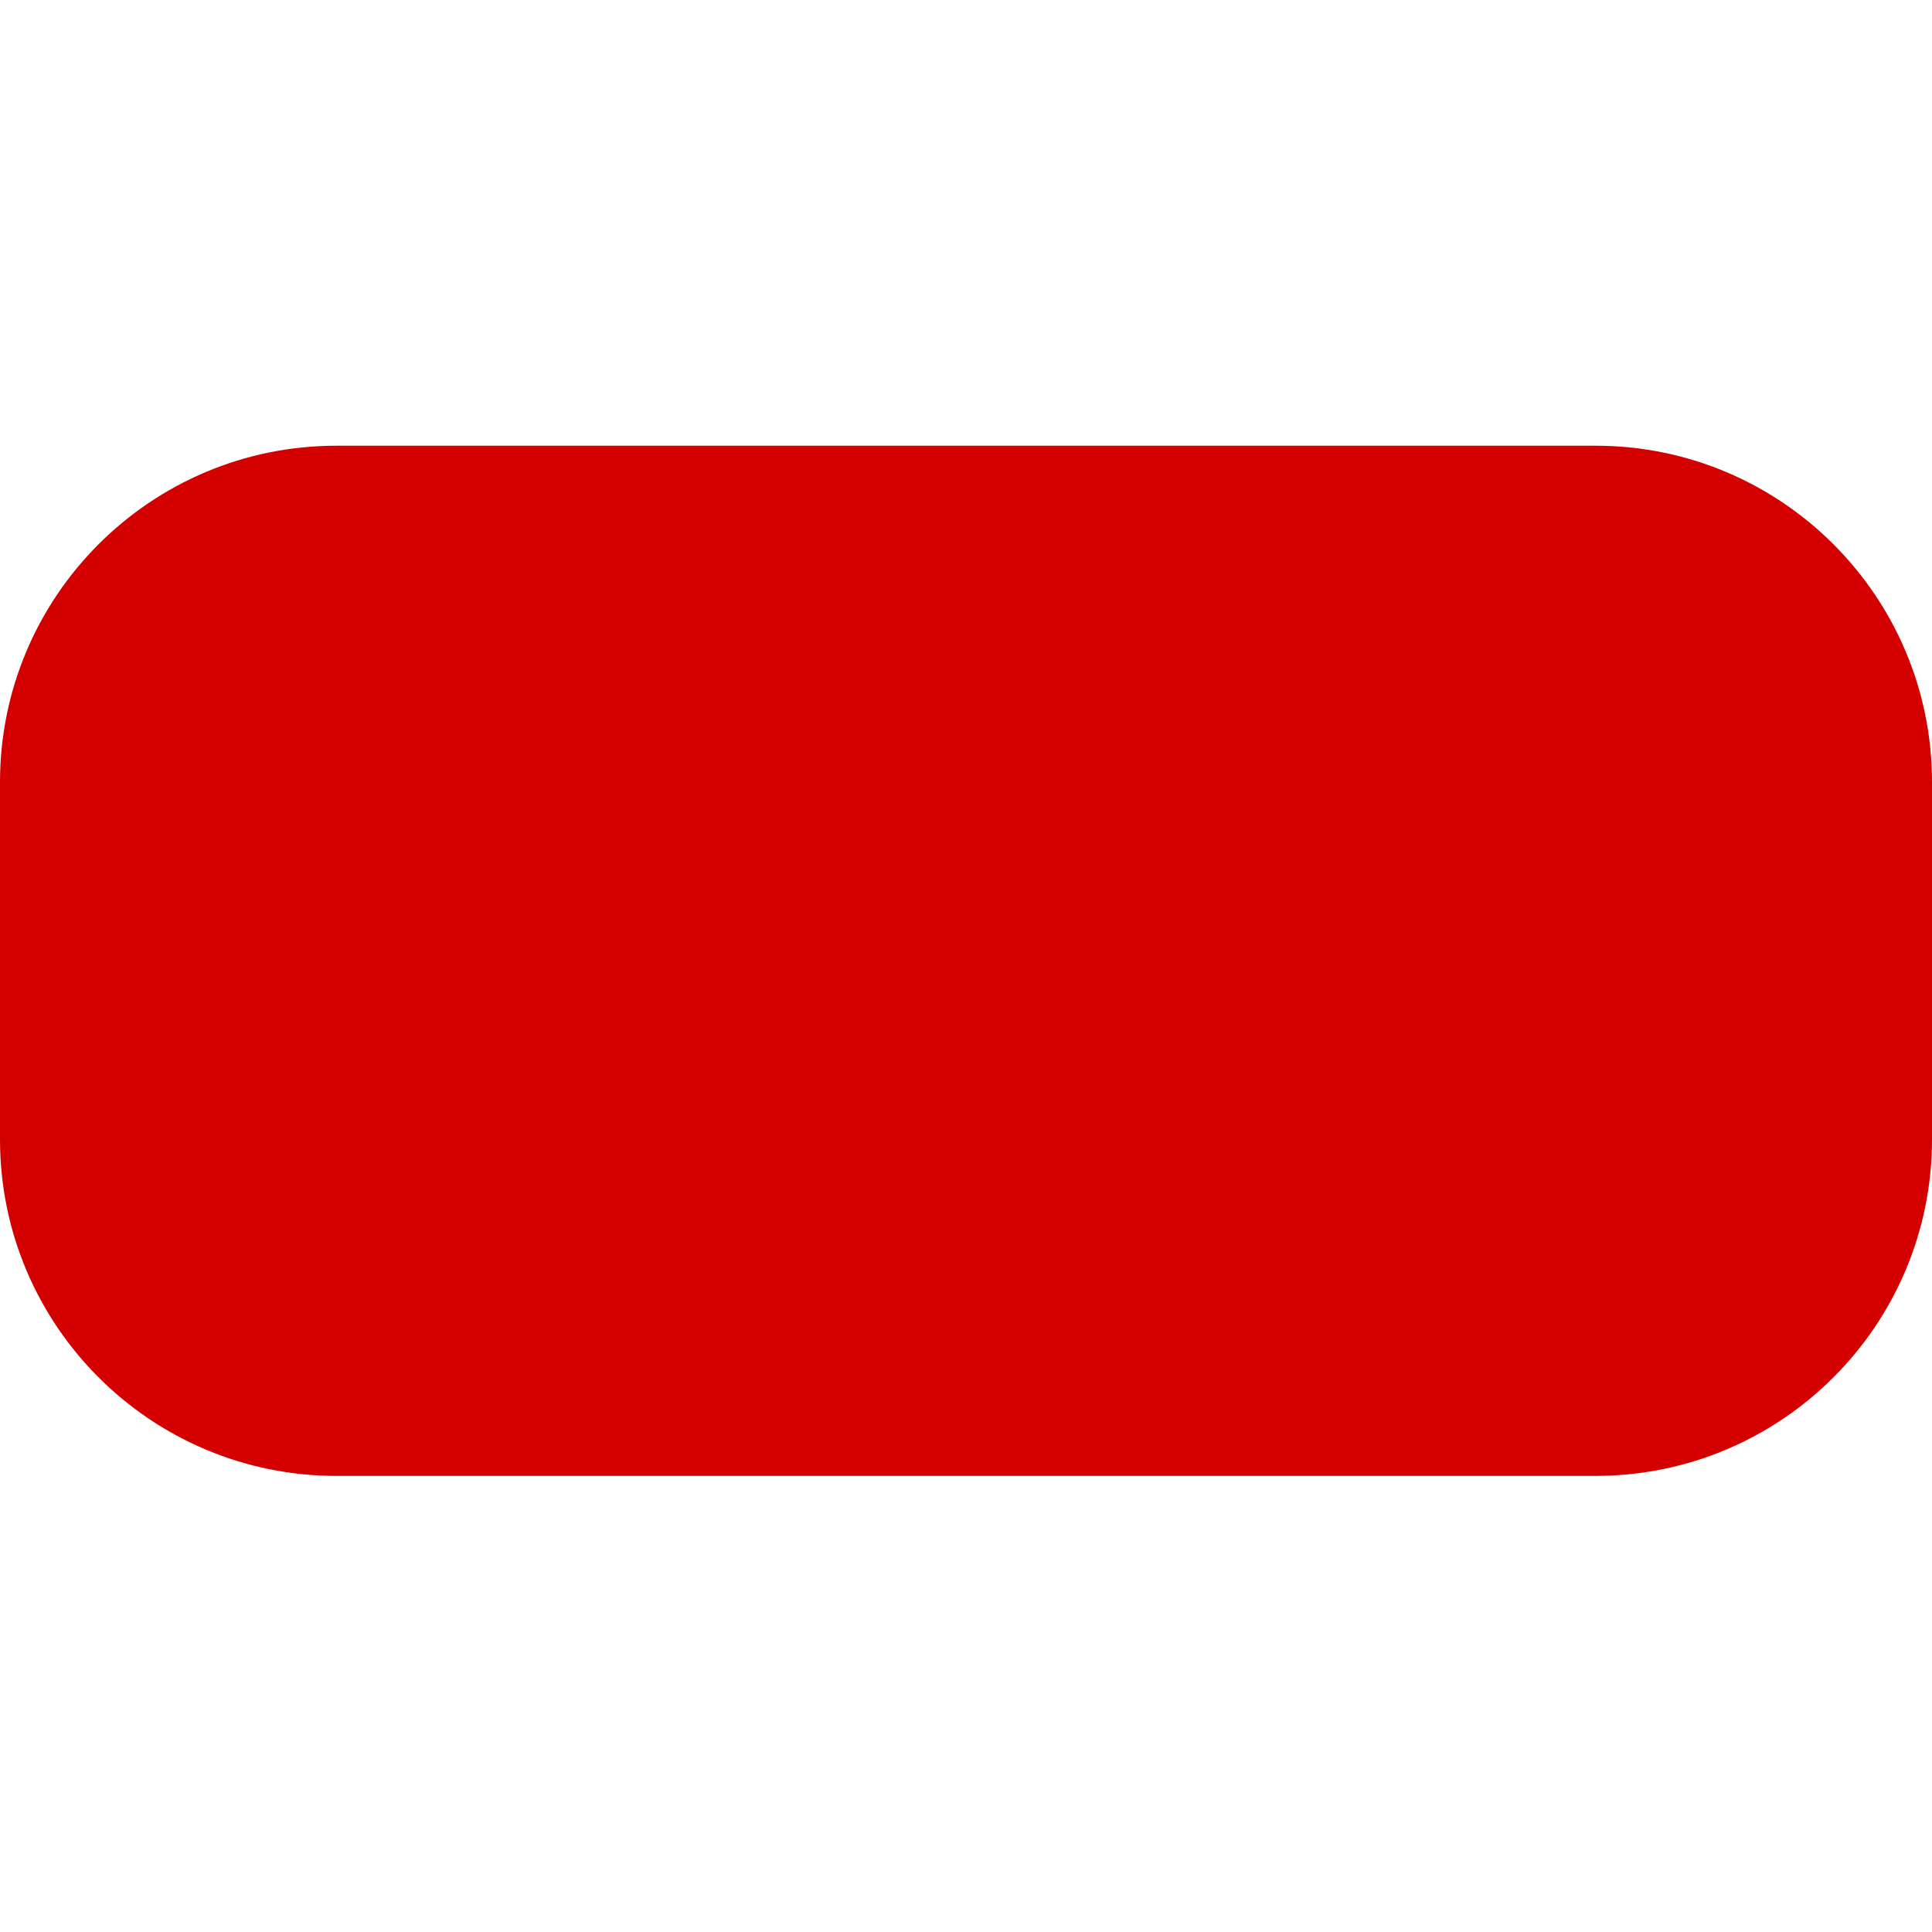
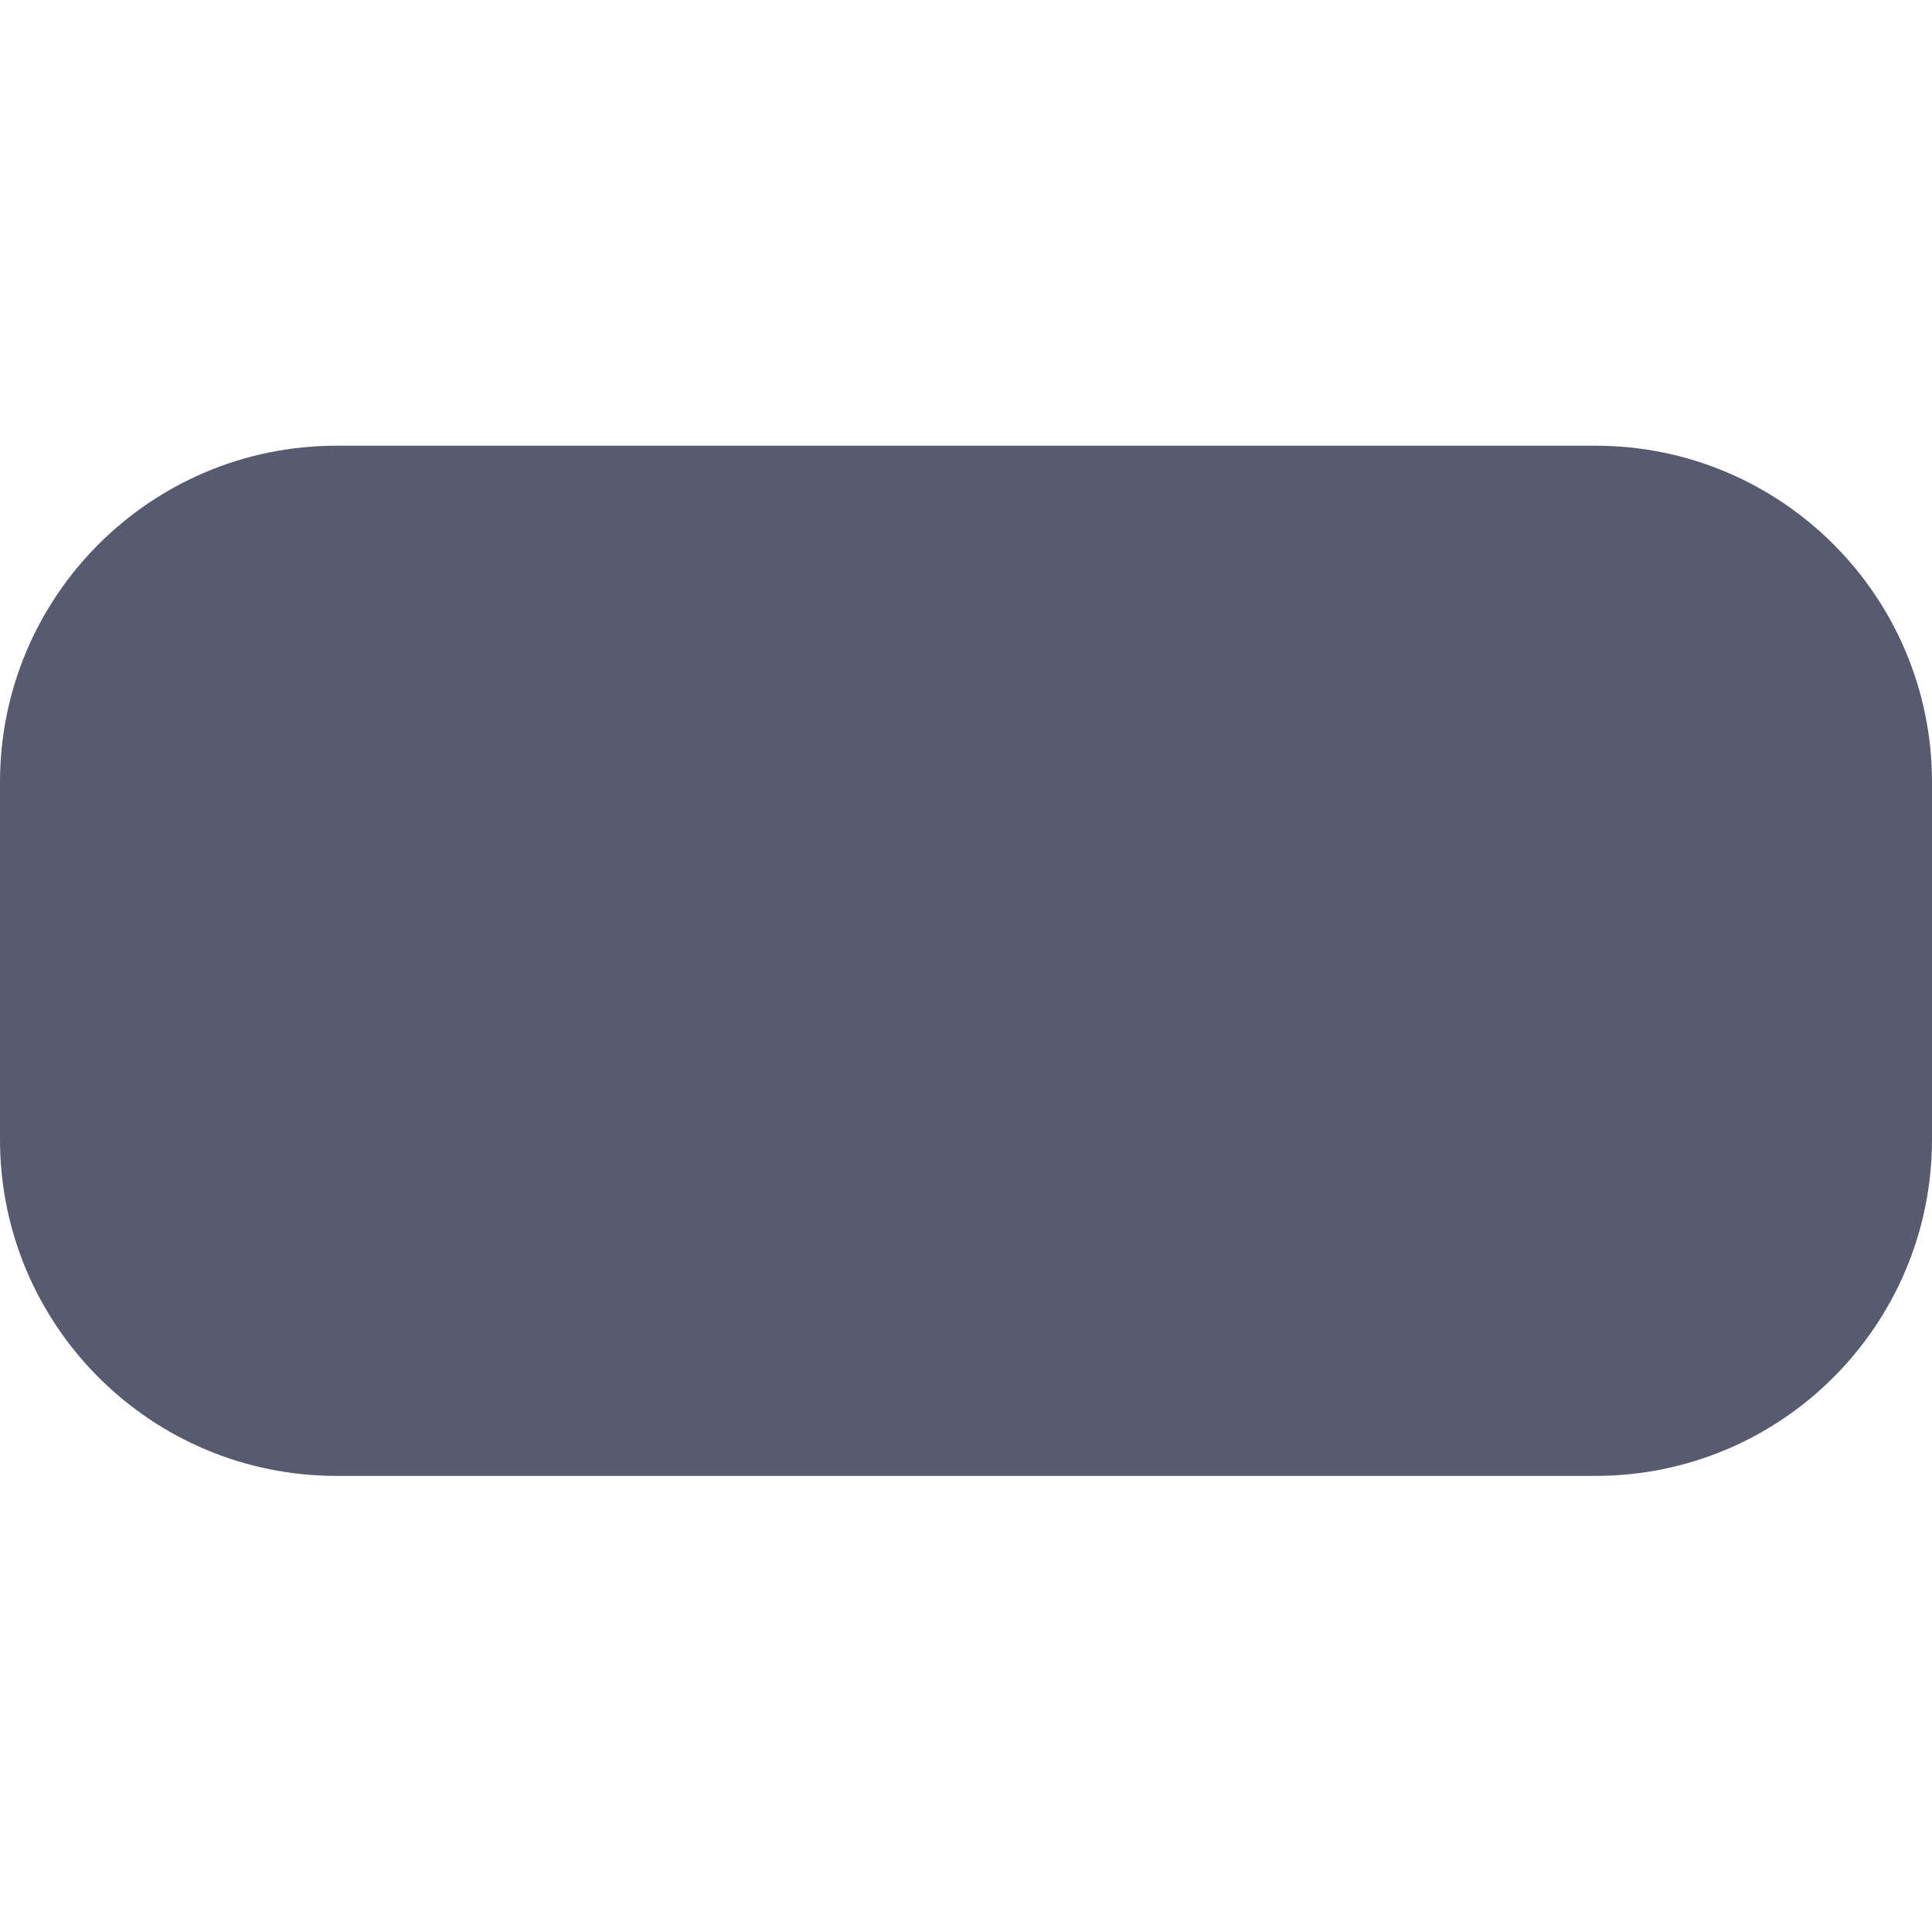
<svg xmlns="http://www.w3.org/2000/svg" width="26" height="26" viewBox="0 0 6.879 6.879" version="1.1" id="svg1">
  <defs id="defs1" />
-   <rect style="fill:#d40000;stroke:none;stroke-width:1.52;stroke-dasharray:none;stroke-opacity:1;paint-order:fill markers stroke" id="rect14" width="6.879" height="3.668" x="-3.2976104e-09" y="1.587" rx="1.198" />
+   <rect style="fill:#585b70;stroke:none;stroke-width:1.52;stroke-dasharray:none;stroke-opacity:1;paint-order:fill markers stroke" id="rect14" width="6.879" height="3.668" x="-3.2976104e-09" y="1.587" rx="1.198" />
</svg>
